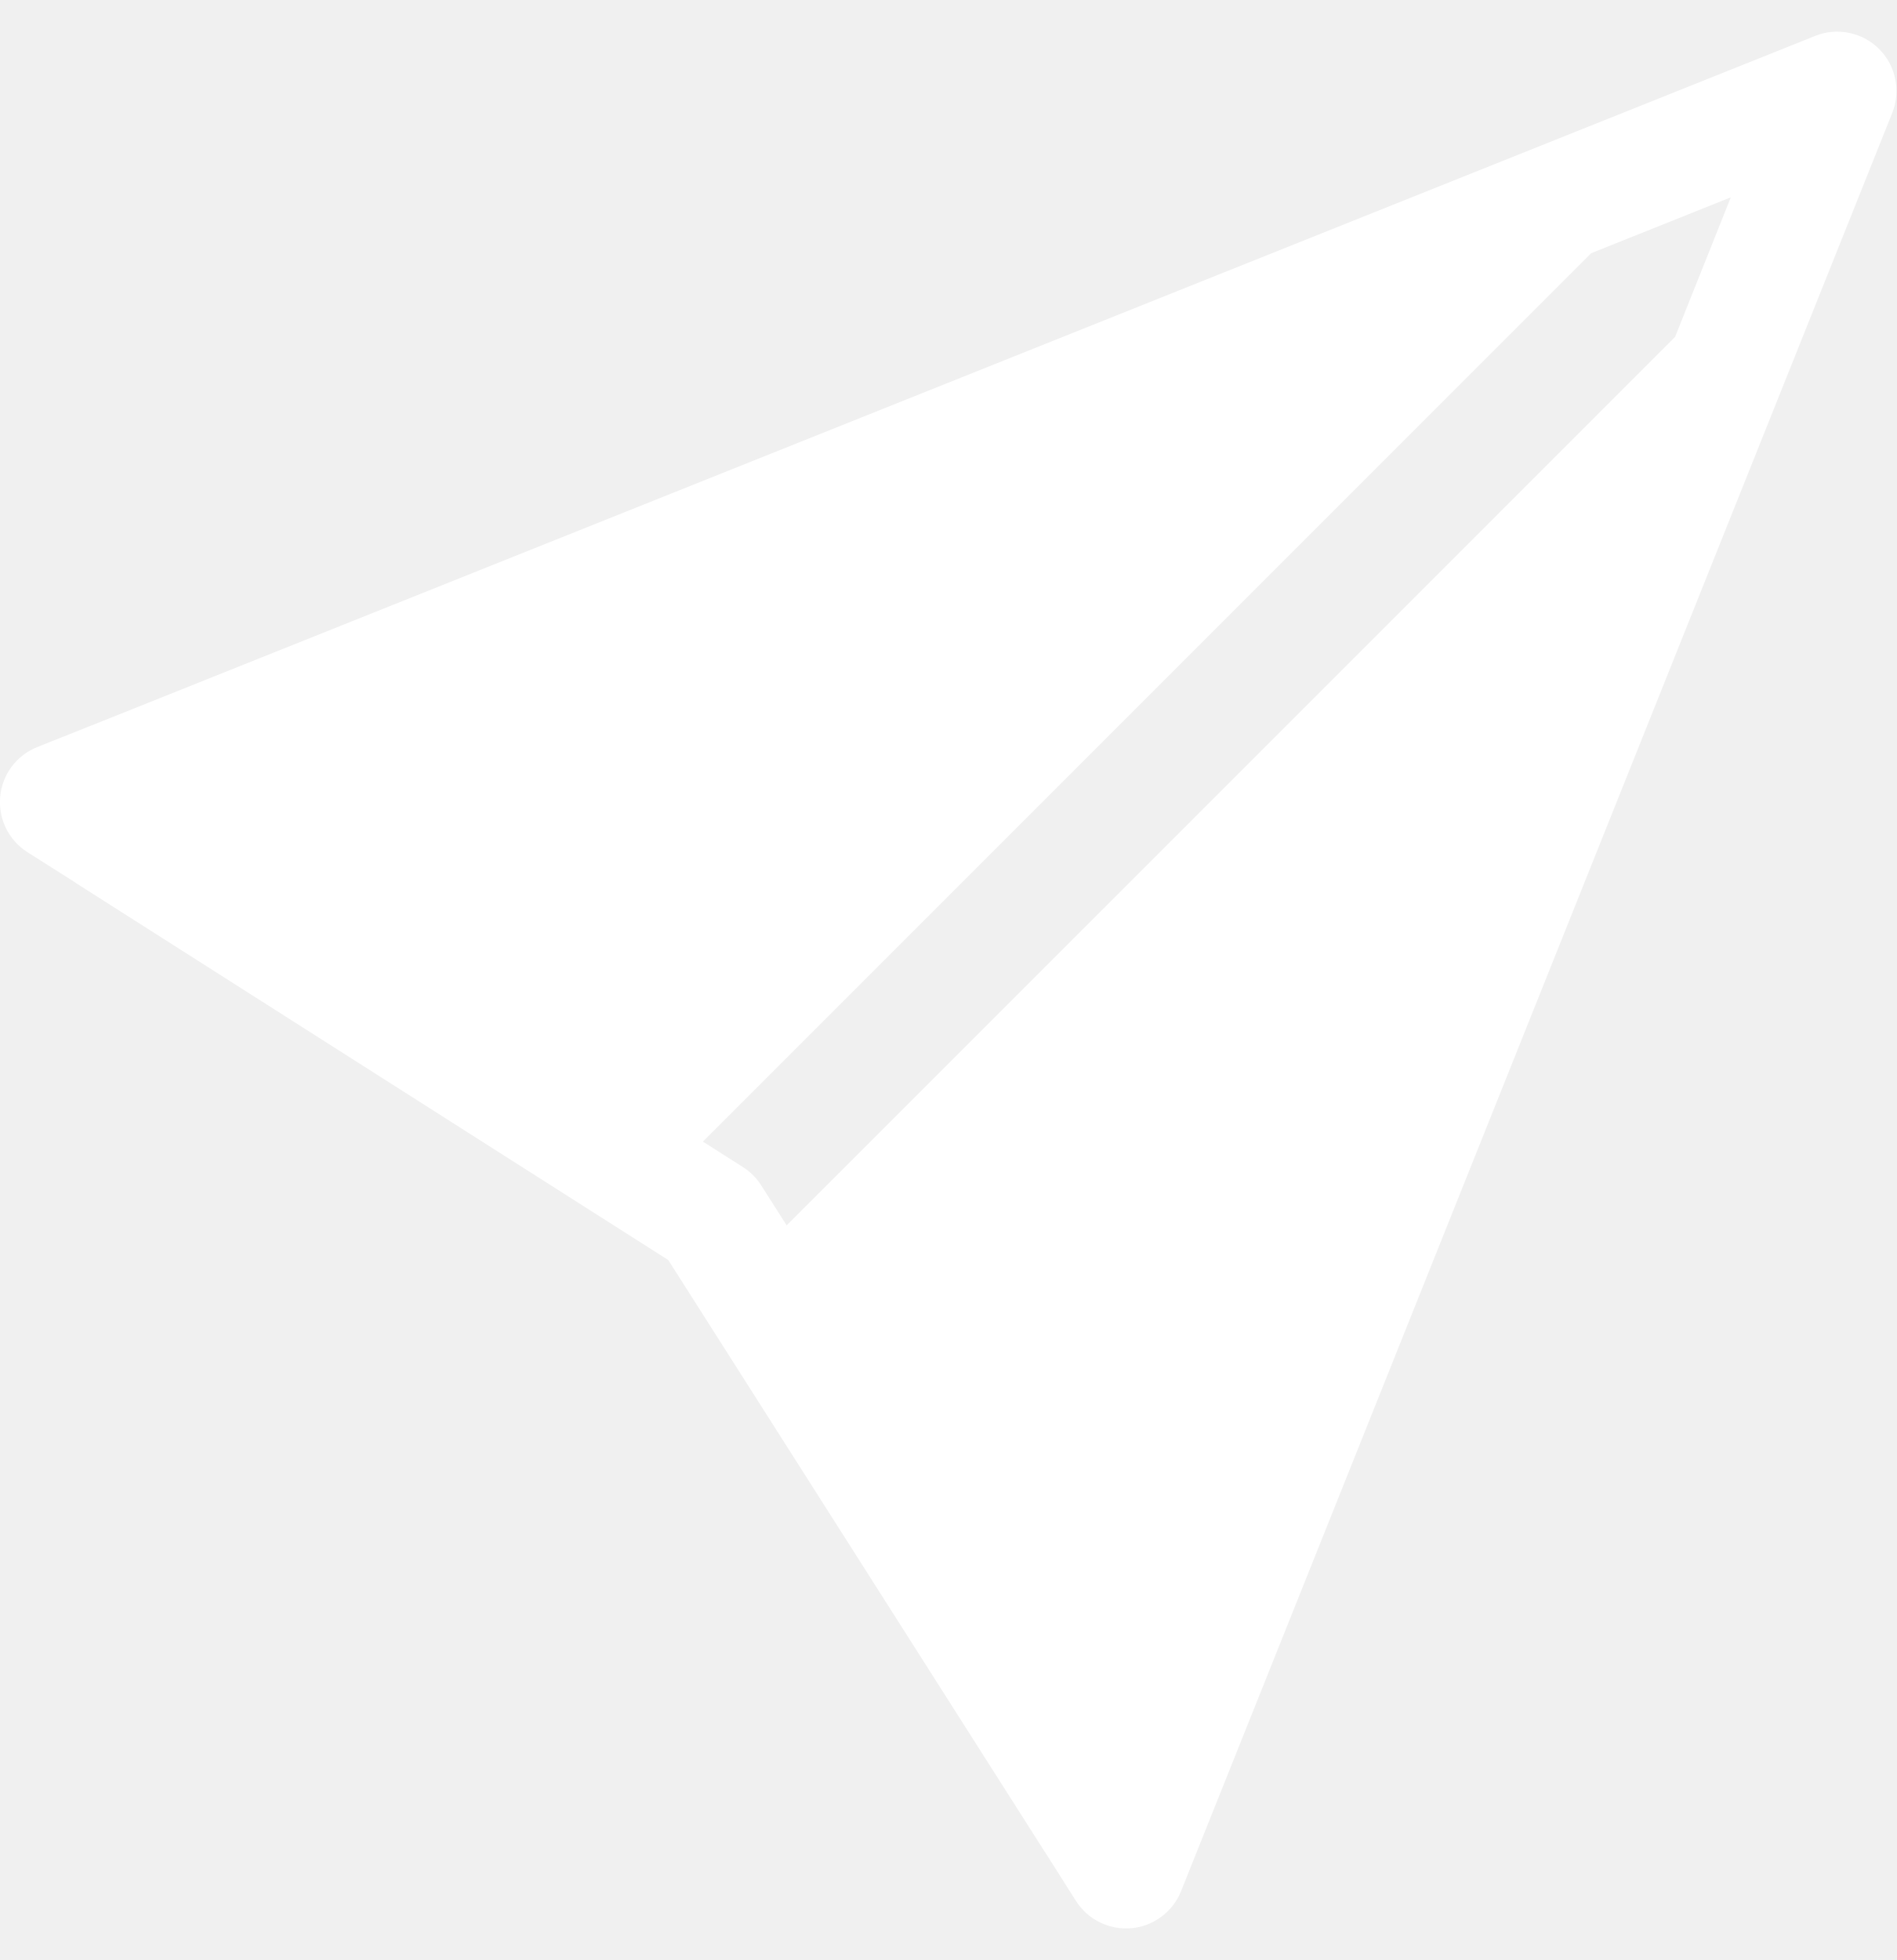
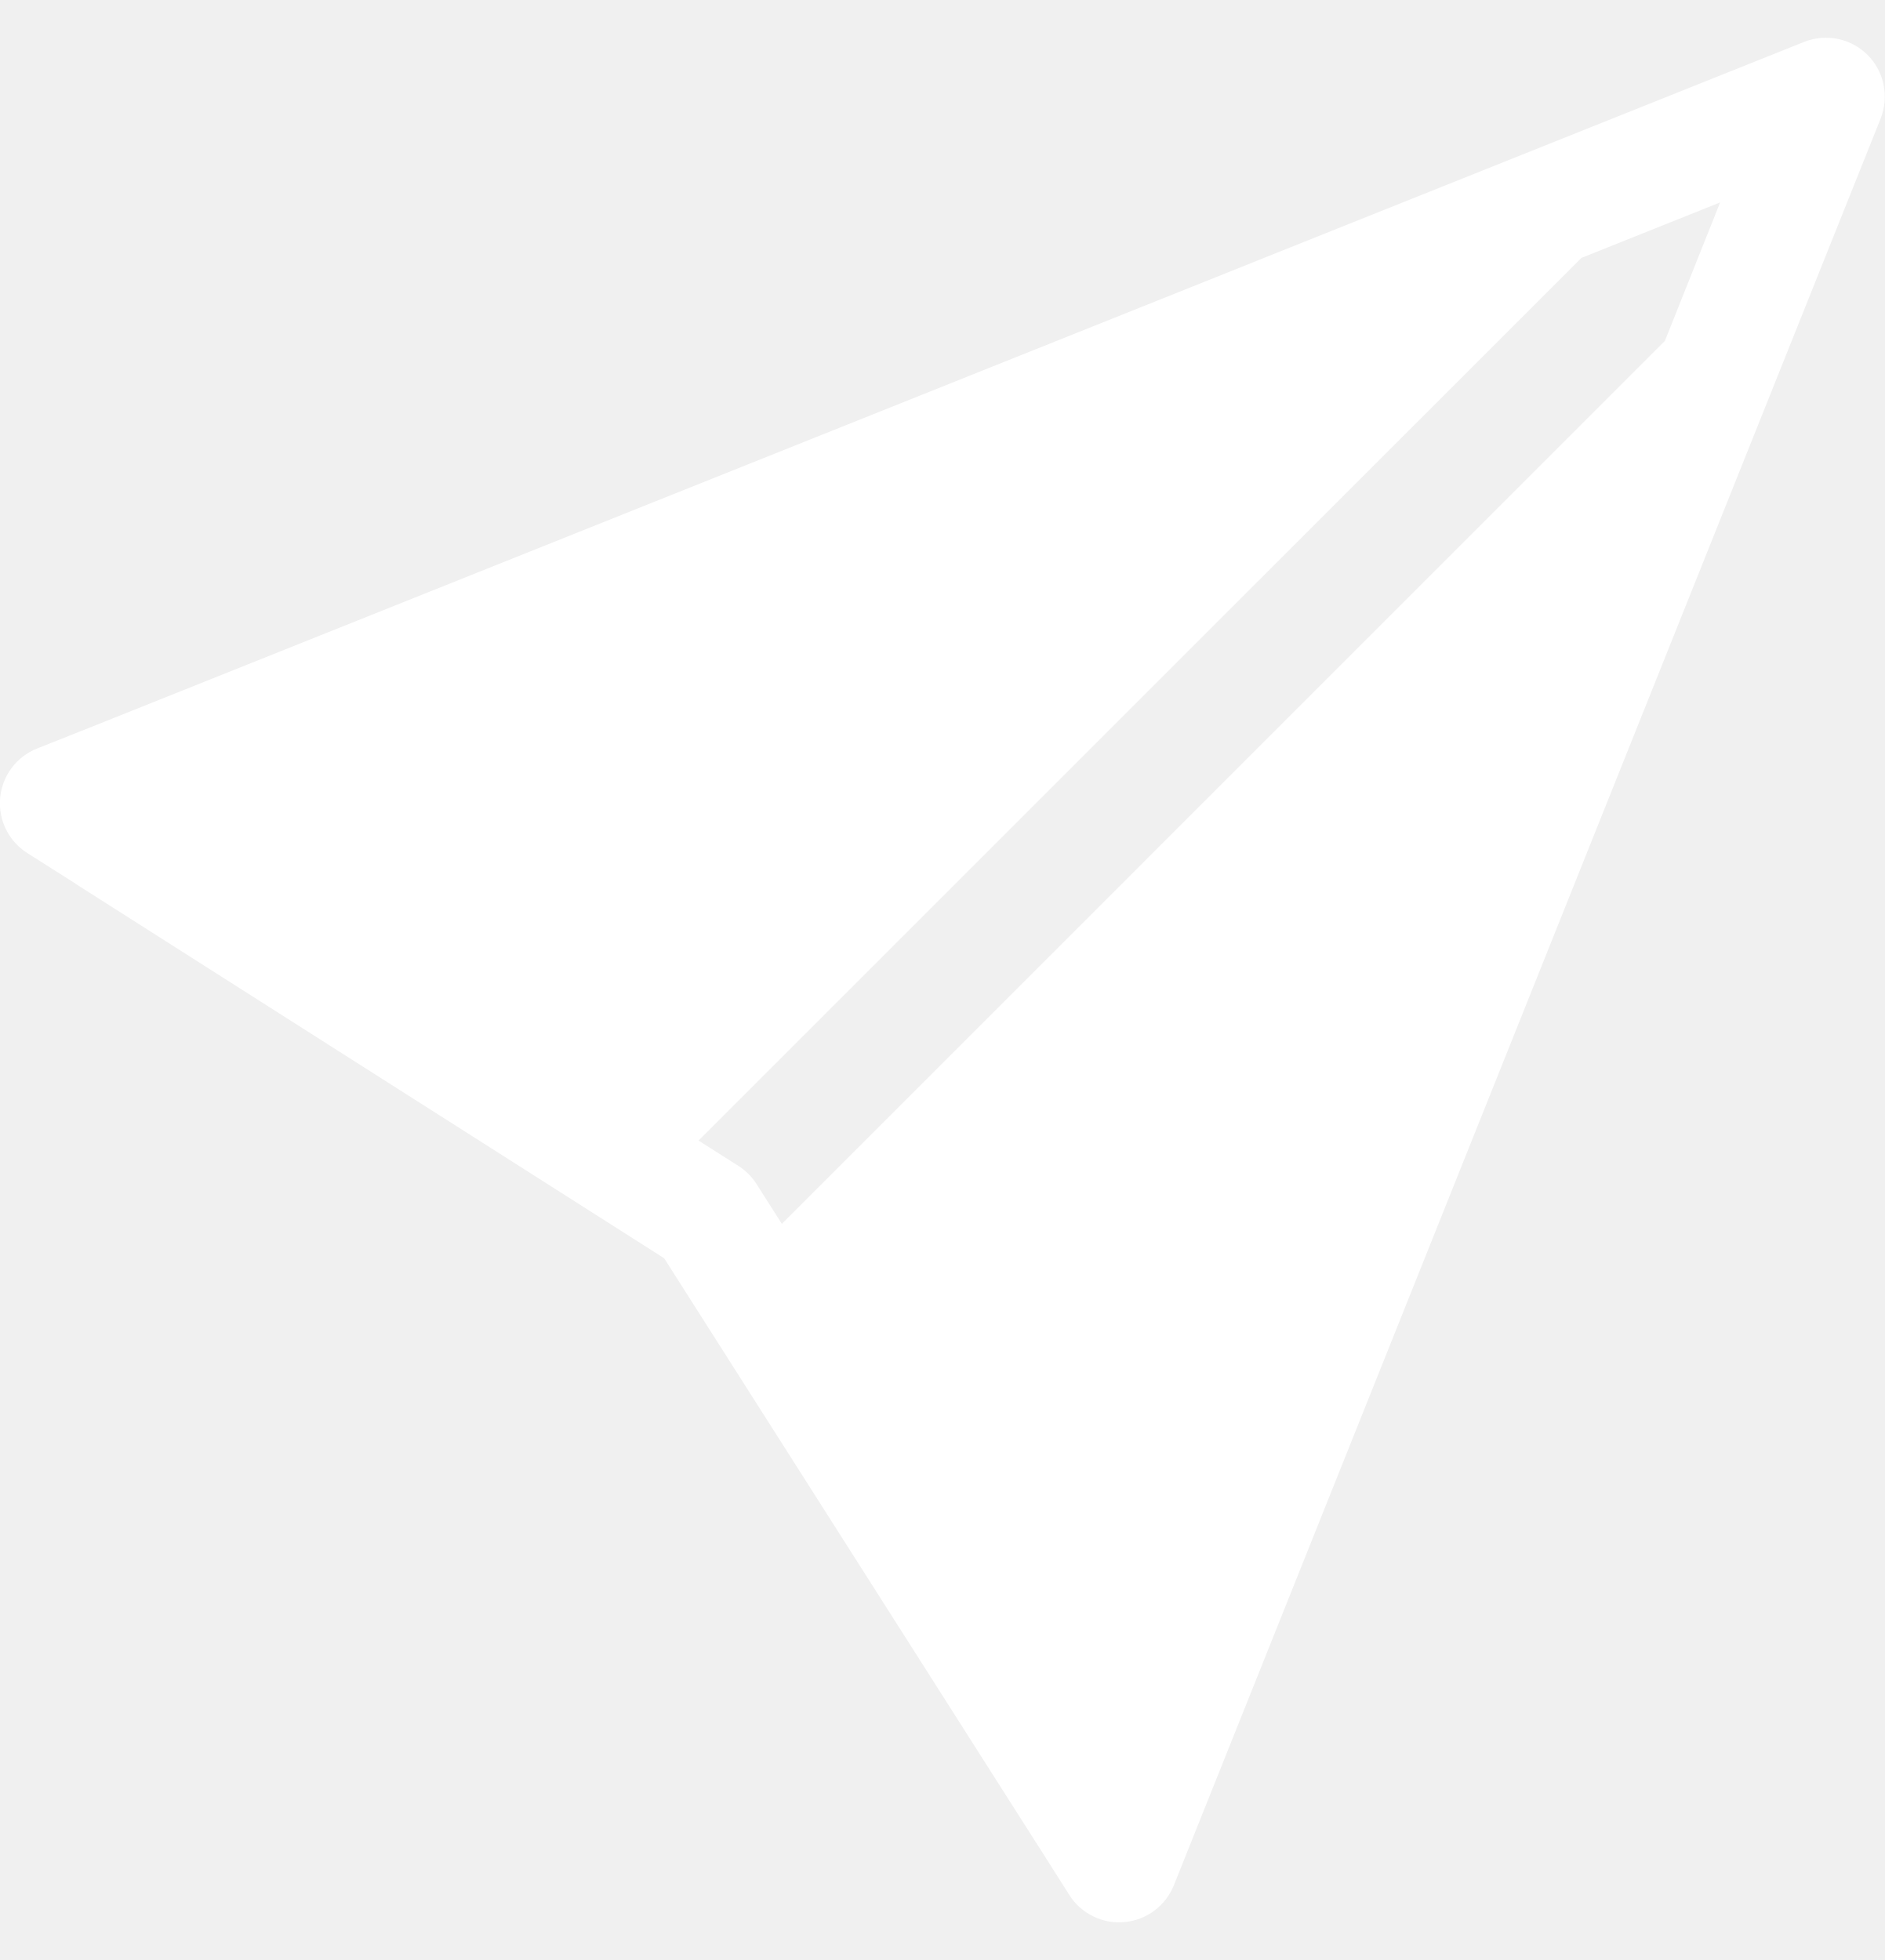
- <svg xmlns="http://www.w3.org/2000/svg" width="30" height="31" viewBox="0 0 30 31" fill="none">
+ <svg xmlns="http://www.w3.org/2000/svg" width="25" height="26" viewBox="0 0 25 26" fill="none">
  <g clip-path="url(#clip0_1_38)">
-     <path d="M29.933 1.786C30.001 1.616 30.017 1.429 29.98 1.25C29.944 1.07 29.855 0.905 29.725 0.775C29.595 0.645 29.43 0.556 29.25 0.52C29.071 0.483 28.884 0.499 28.714 0.568L1.438 11.478H1.436L0.589 11.816C0.428 11.88 0.289 11.987 0.185 12.125C0.082 12.264 0.018 12.428 0.003 12.6C-0.013 12.772 0.019 12.945 0.095 13.101C0.171 13.256 0.289 13.386 0.435 13.479L1.204 13.966L1.206 13.97L10.571 19.929L16.53 29.294L16.534 29.298L17.021 30.067C17.114 30.212 17.245 30.33 17.4 30.405C17.555 30.481 17.728 30.513 17.899 30.497C18.071 30.481 18.235 30.418 18.373 30.314C18.512 30.211 18.619 30.072 18.683 29.911L29.933 1.786ZM26.496 5.33L12.444 19.381L12.041 18.748C11.967 18.631 11.869 18.533 11.752 18.459L11.119 18.056L25.17 4.005L27.379 3.121L26.497 5.33H26.496Z" fill="white" />
+     <path d="M24.944 1.572C25 1.43 25.014 1.275 24.983 1.125C24.953 0.975 24.879 0.837 24.771 0.729C24.663 0.621 24.525 0.547 24.375 0.516C24.225 0.486 24.07 0.5 23.928 0.556L1.198 9.649H1.197L0.49 9.93C0.357 9.983 0.24 10.072 0.154 10.188C0.068 10.303 0.015 10.44 0.002 10.584C-0.011 10.727 0.015 10.871 0.079 11.001C0.142 11.13 0.241 11.239 0.362 11.316L1.003 11.722L1.004 11.725L8.809 16.691L13.775 24.495L13.778 24.499L14.184 25.139C14.261 25.261 14.37 25.358 14.5 25.421C14.629 25.485 14.773 25.511 14.916 25.497C15.059 25.484 15.196 25.431 15.311 25.345C15.426 25.259 15.515 25.143 15.569 25.01L24.944 1.572ZM22.079 4.525L10.37 16.235L10.034 15.706C9.973 15.61 9.89 15.527 9.794 15.466L9.265 15.13L20.975 3.421L22.815 2.685L22.081 4.525H22.079Z" fill="white" />
  </g>
  <defs>
    <clipPath id="clip0_1_38">
-       <rect width="30" height="30" fill="white" transform="translate(0 0.5)" />
+       <rect width="25" height="25" fill="white" transform="translate(0 0.5)" />
    </clipPath>
  </defs>
</svg>
